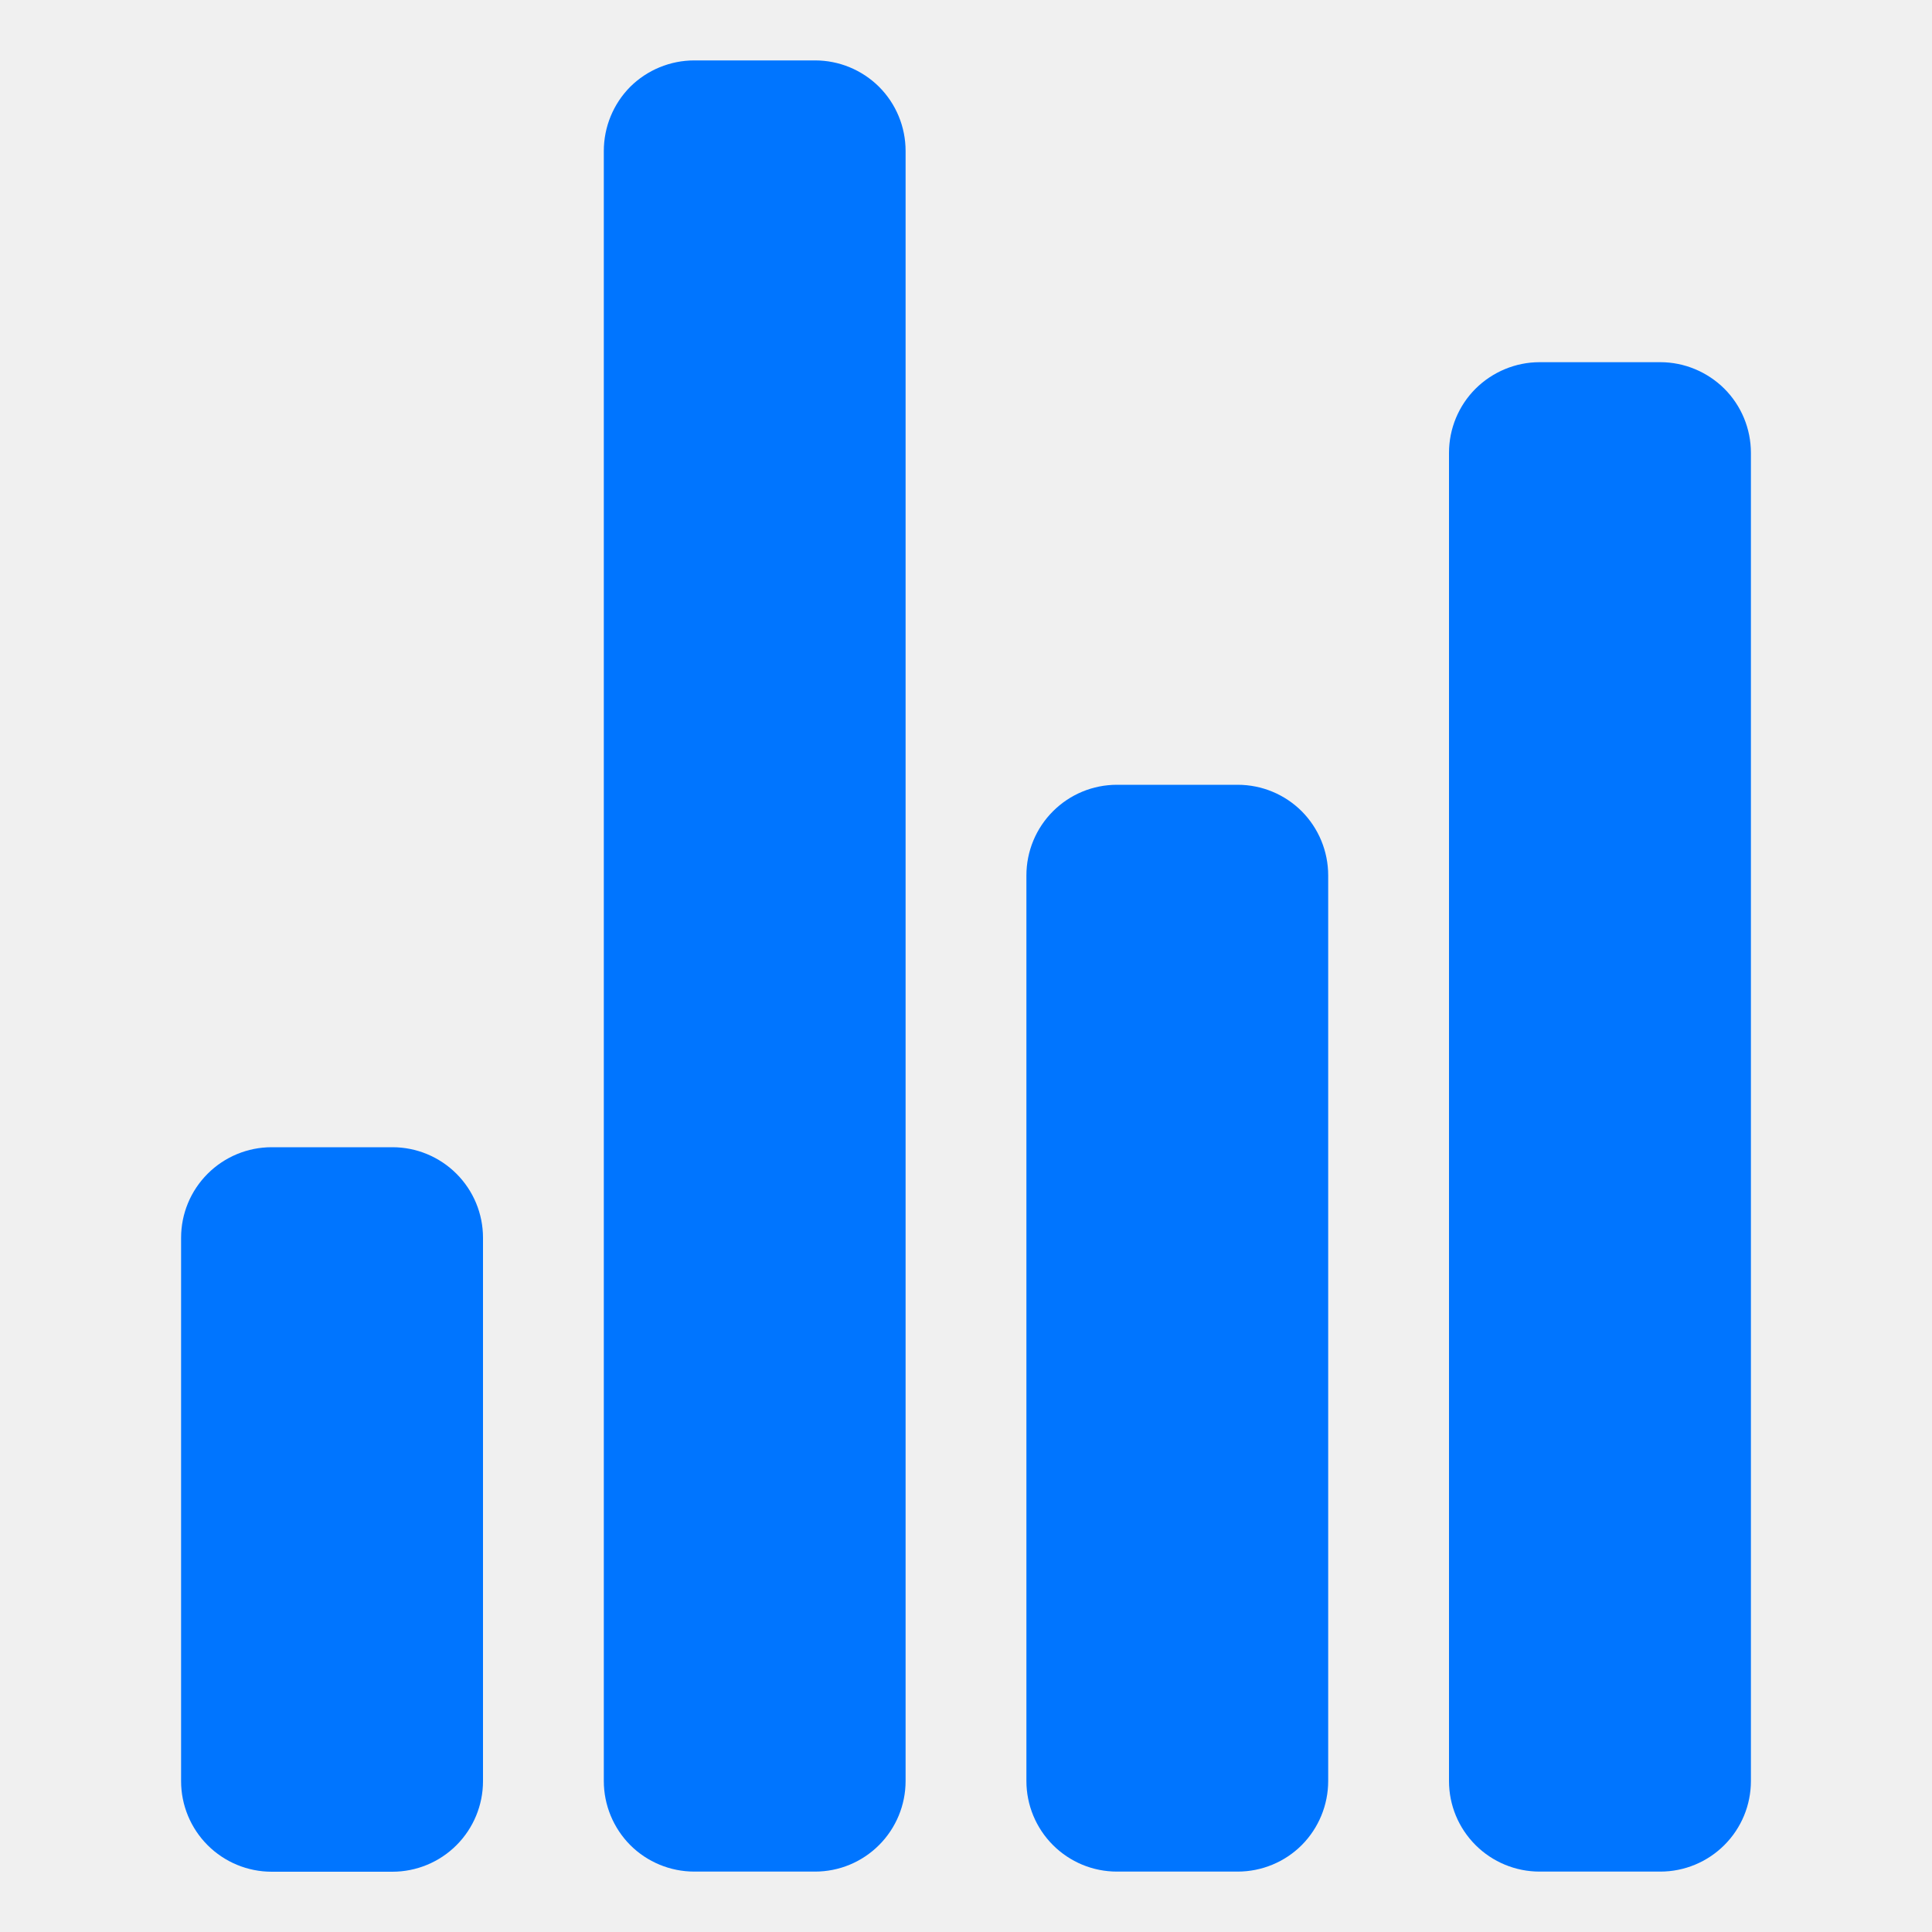
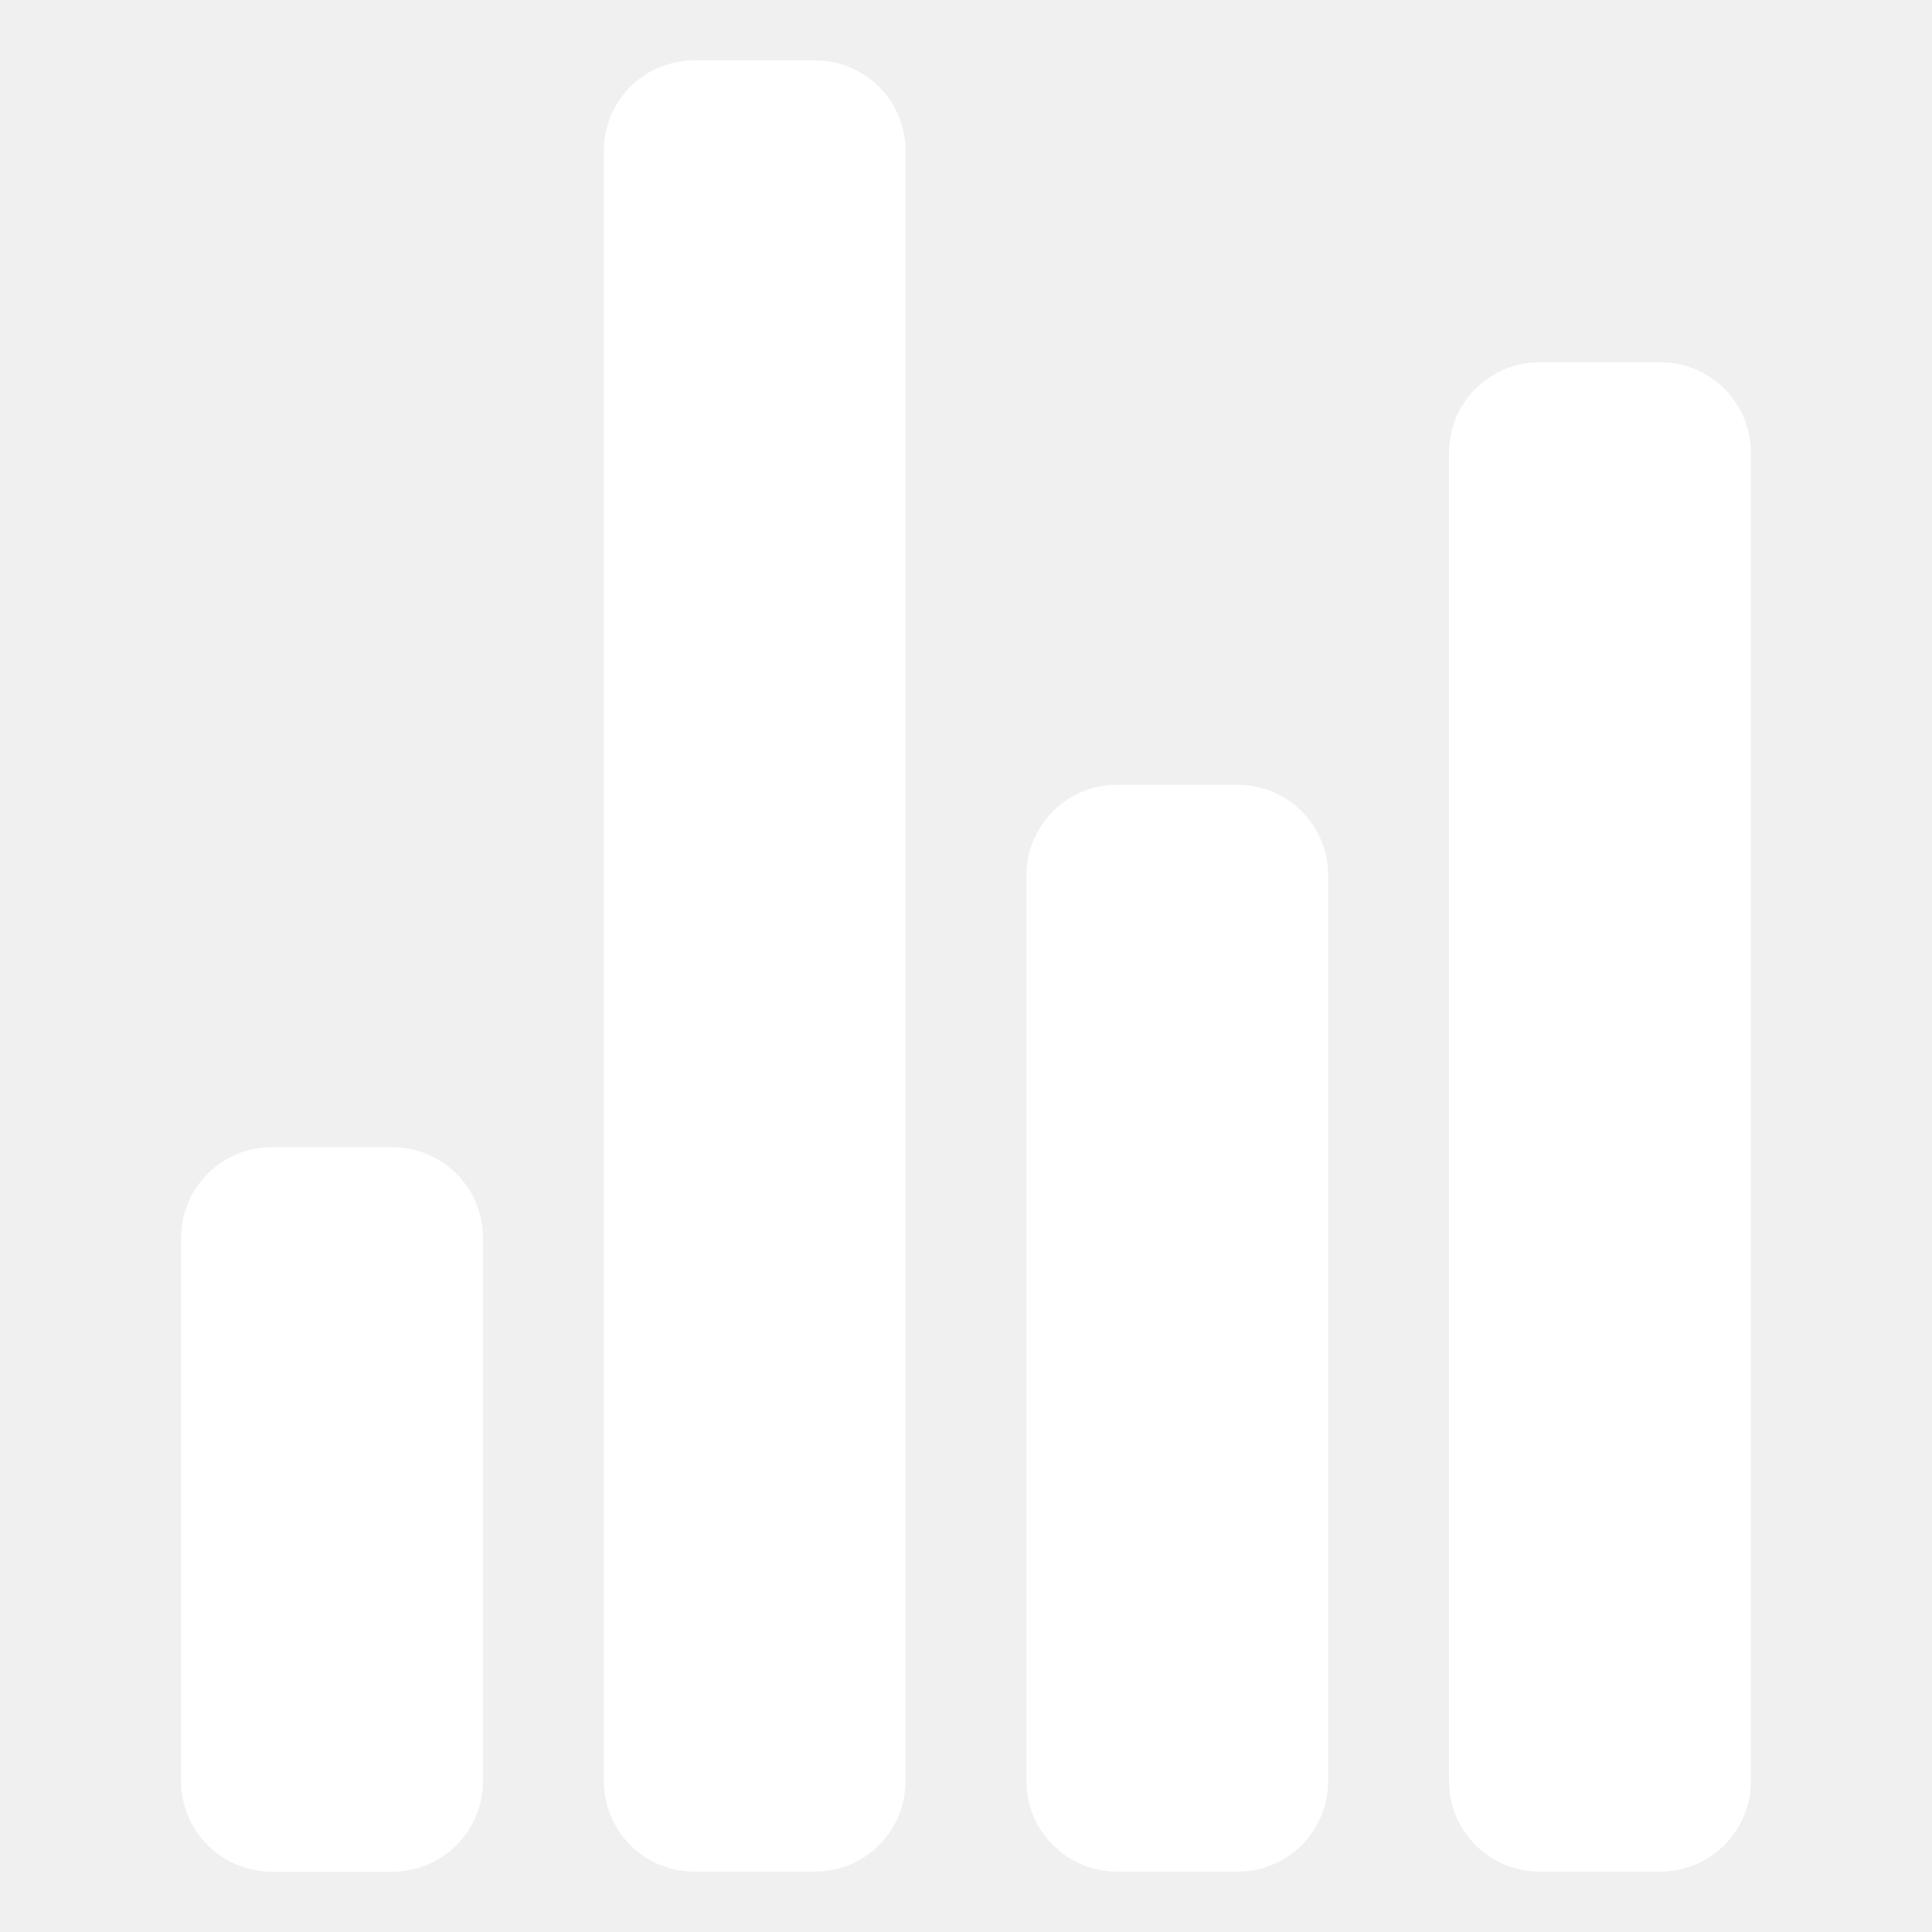
<svg xmlns="http://www.w3.org/2000/svg" width="15" height="15" viewBox="0 0 15 15" fill="none">
-   <g clip-path="url(#clip0_28_663)">
-     <path d="M3.047 14.532H2.109C1.923 14.532 1.744 14.458 1.612 14.326C1.48 14.194 1.406 14.015 1.406 13.829V9.61C1.406 9.423 1.48 9.245 1.612 9.113C1.744 8.981 1.923 8.907 2.109 8.907H3.047C3.233 8.907 3.412 8.981 3.544 9.113C3.676 9.245 3.75 9.423 3.75 9.61V13.829C3.75 14.015 3.676 14.194 3.544 14.326C3.412 14.458 3.233 14.532 3.047 14.532Z" fill="#0075FF" />
-     <path d="M9.609 14.531H8.672C8.485 14.531 8.307 14.457 8.175 14.325C8.043 14.193 7.969 14.014 7.969 13.828V6.796C7.969 6.61 8.043 6.431 8.175 6.299C8.307 6.167 8.485 6.093 8.672 6.093H9.609C9.796 6.093 9.975 6.167 10.107 6.299C10.238 6.431 10.312 6.61 10.312 6.796V13.828C10.312 14.014 10.238 14.193 10.107 14.325C9.975 14.457 9.796 14.531 9.609 14.531Z" fill="#0075FF" />
-     <path d="M12.891 14.531H11.953C11.767 14.531 11.588 14.457 11.456 14.325C11.324 14.193 11.25 14.015 11.25 13.828V3.516C11.25 3.329 11.324 3.15 11.456 3.018C11.588 2.887 11.767 2.812 11.953 2.812H12.891C13.077 2.812 13.256 2.887 13.388 3.018C13.52 3.15 13.594 3.329 13.594 3.516V13.828C13.594 14.015 13.52 14.193 13.388 14.325C13.256 14.457 13.077 14.531 12.891 14.531Z" fill="#0075FF" />
-     <path d="M6.328 14.531H5.391C5.204 14.531 5.025 14.457 4.893 14.325C4.762 14.193 4.688 14.014 4.688 13.828V1.172C4.688 0.985 4.762 0.806 4.893 0.674C5.025 0.543 5.204 0.469 5.391 0.469H6.328C6.515 0.469 6.693 0.543 6.825 0.674C6.957 0.806 7.031 0.985 7.031 1.172V13.828C7.031 14.014 6.957 14.193 6.825 14.325C6.693 14.457 6.515 14.531 6.328 14.531Z" fill="#0075FF" />
+   <g clip-path="url(#clip0_46_1486)">
+     <path d="M3.047 14.532H2.109C1.923 14.532 1.744 14.458 1.612 14.326C1.48 14.194 1.406 14.015 1.406 13.829V9.61C1.406 9.423 1.48 9.245 1.612 9.113C1.744 8.981 1.923 8.907 2.109 8.907H3.047C3.233 8.907 3.412 8.981 3.544 9.113C3.676 9.245 3.75 9.423 3.75 9.61V13.829C3.75 14.015 3.676 14.194 3.544 14.326C3.412 14.458 3.233 14.532 3.047 14.532Z" fill="white" />
+     <path d="M9.609 14.531H8.672C8.485 14.531 8.307 14.457 8.175 14.325C8.043 14.193 7.969 14.014 7.969 13.828V6.796C7.969 6.61 8.043 6.431 8.175 6.299C8.307 6.167 8.485 6.093 8.672 6.093H9.609C9.796 6.093 9.975 6.167 10.107 6.299C10.238 6.431 10.312 6.61 10.312 6.796V13.828C10.312 14.014 10.238 14.193 10.107 14.325C9.975 14.457 9.796 14.531 9.609 14.531Z" fill="white" />
+     <path d="M12.891 14.531H11.953C11.767 14.531 11.588 14.457 11.456 14.325C11.324 14.193 11.25 14.015 11.25 13.828V3.516C11.25 3.329 11.324 3.15 11.456 3.018C11.588 2.887 11.767 2.812 11.953 2.812H12.891C13.077 2.812 13.256 2.887 13.388 3.018C13.52 3.15 13.594 3.329 13.594 3.516V13.828C13.594 14.015 13.52 14.193 13.388 14.325C13.256 14.457 13.077 14.531 12.891 14.531Z" fill="white" />
+     <path d="M6.328 14.531H5.391C5.204 14.531 5.025 14.457 4.893 14.325C4.762 14.193 4.688 14.014 4.688 13.828V1.172C4.688 0.985 4.762 0.806 4.893 0.674C5.025 0.543 5.204 0.469 5.391 0.469H6.328C6.515 0.469 6.693 0.543 6.825 0.674C6.957 0.806 7.031 0.985 7.031 1.172V13.828C7.031 14.014 6.957 14.193 6.825 14.325C6.693 14.457 6.515 14.531 6.328 14.531Z" fill="white" />
  </g>
  <defs>
-     <clipPath id="clip0_28_663">
+     <clipPath id="clip0_46_1486">
      <rect width="15" height="15" fill="white" />
    </clipPath>
  </defs>
</svg>
